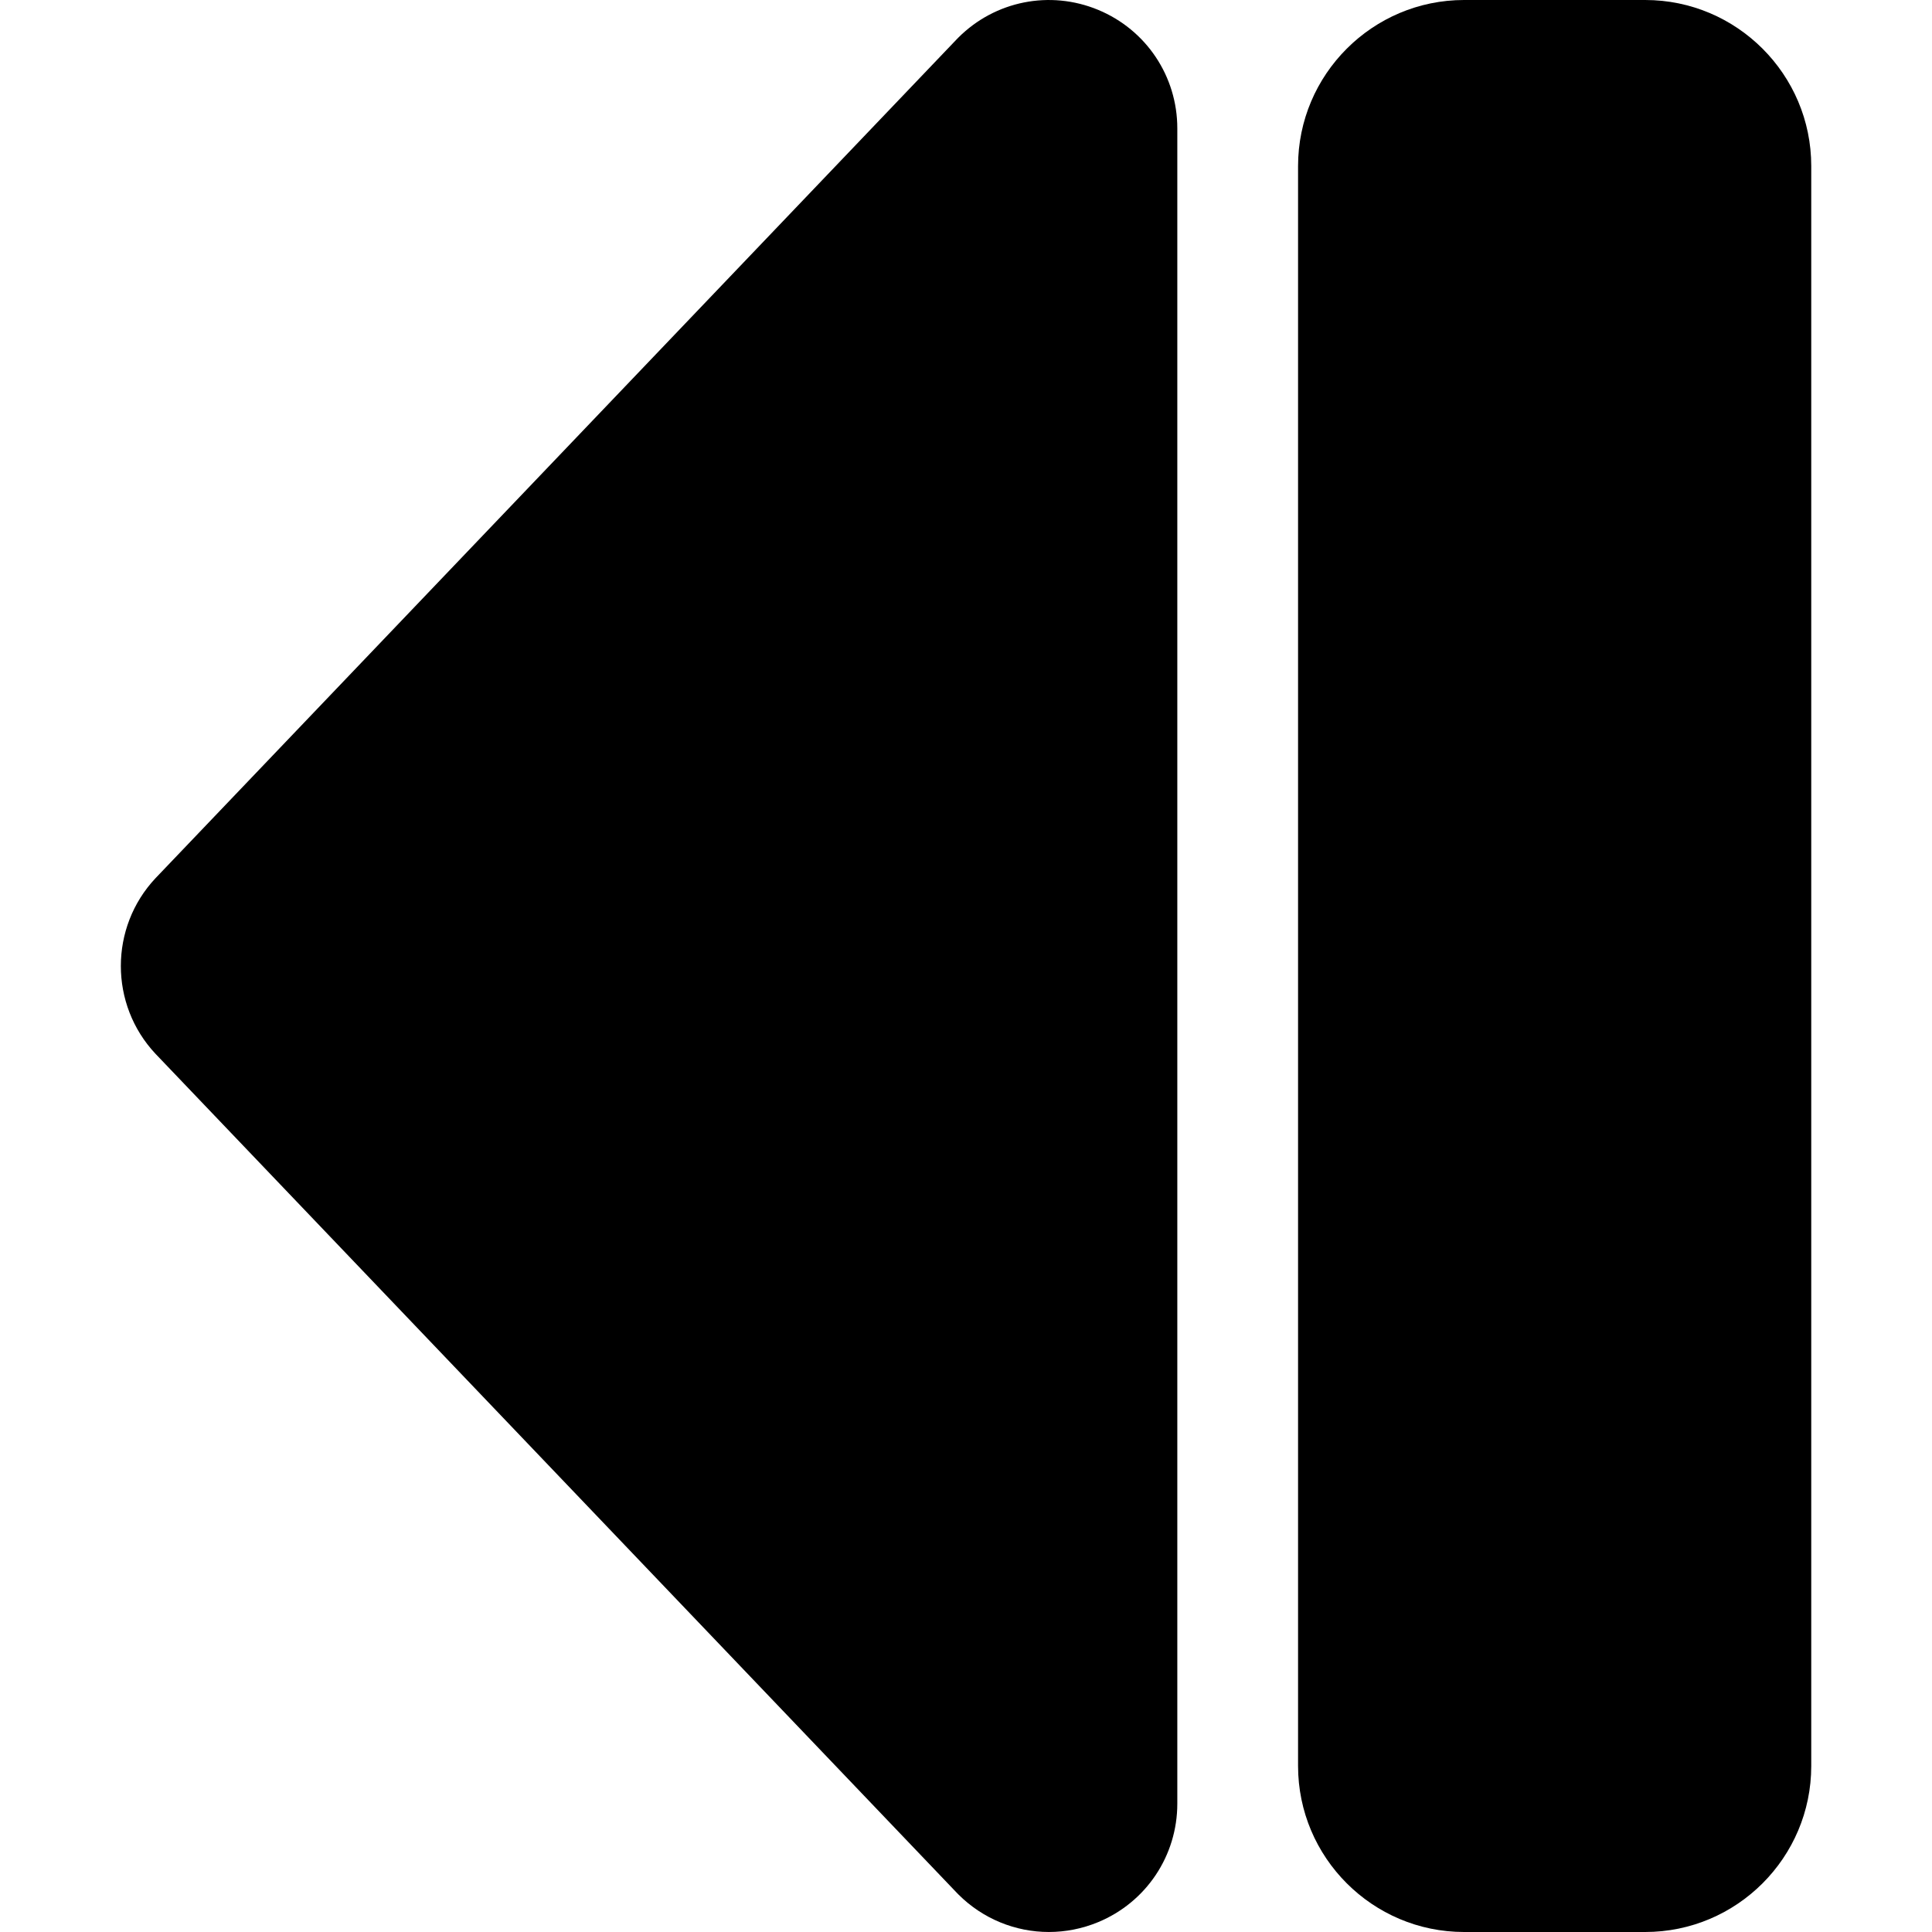
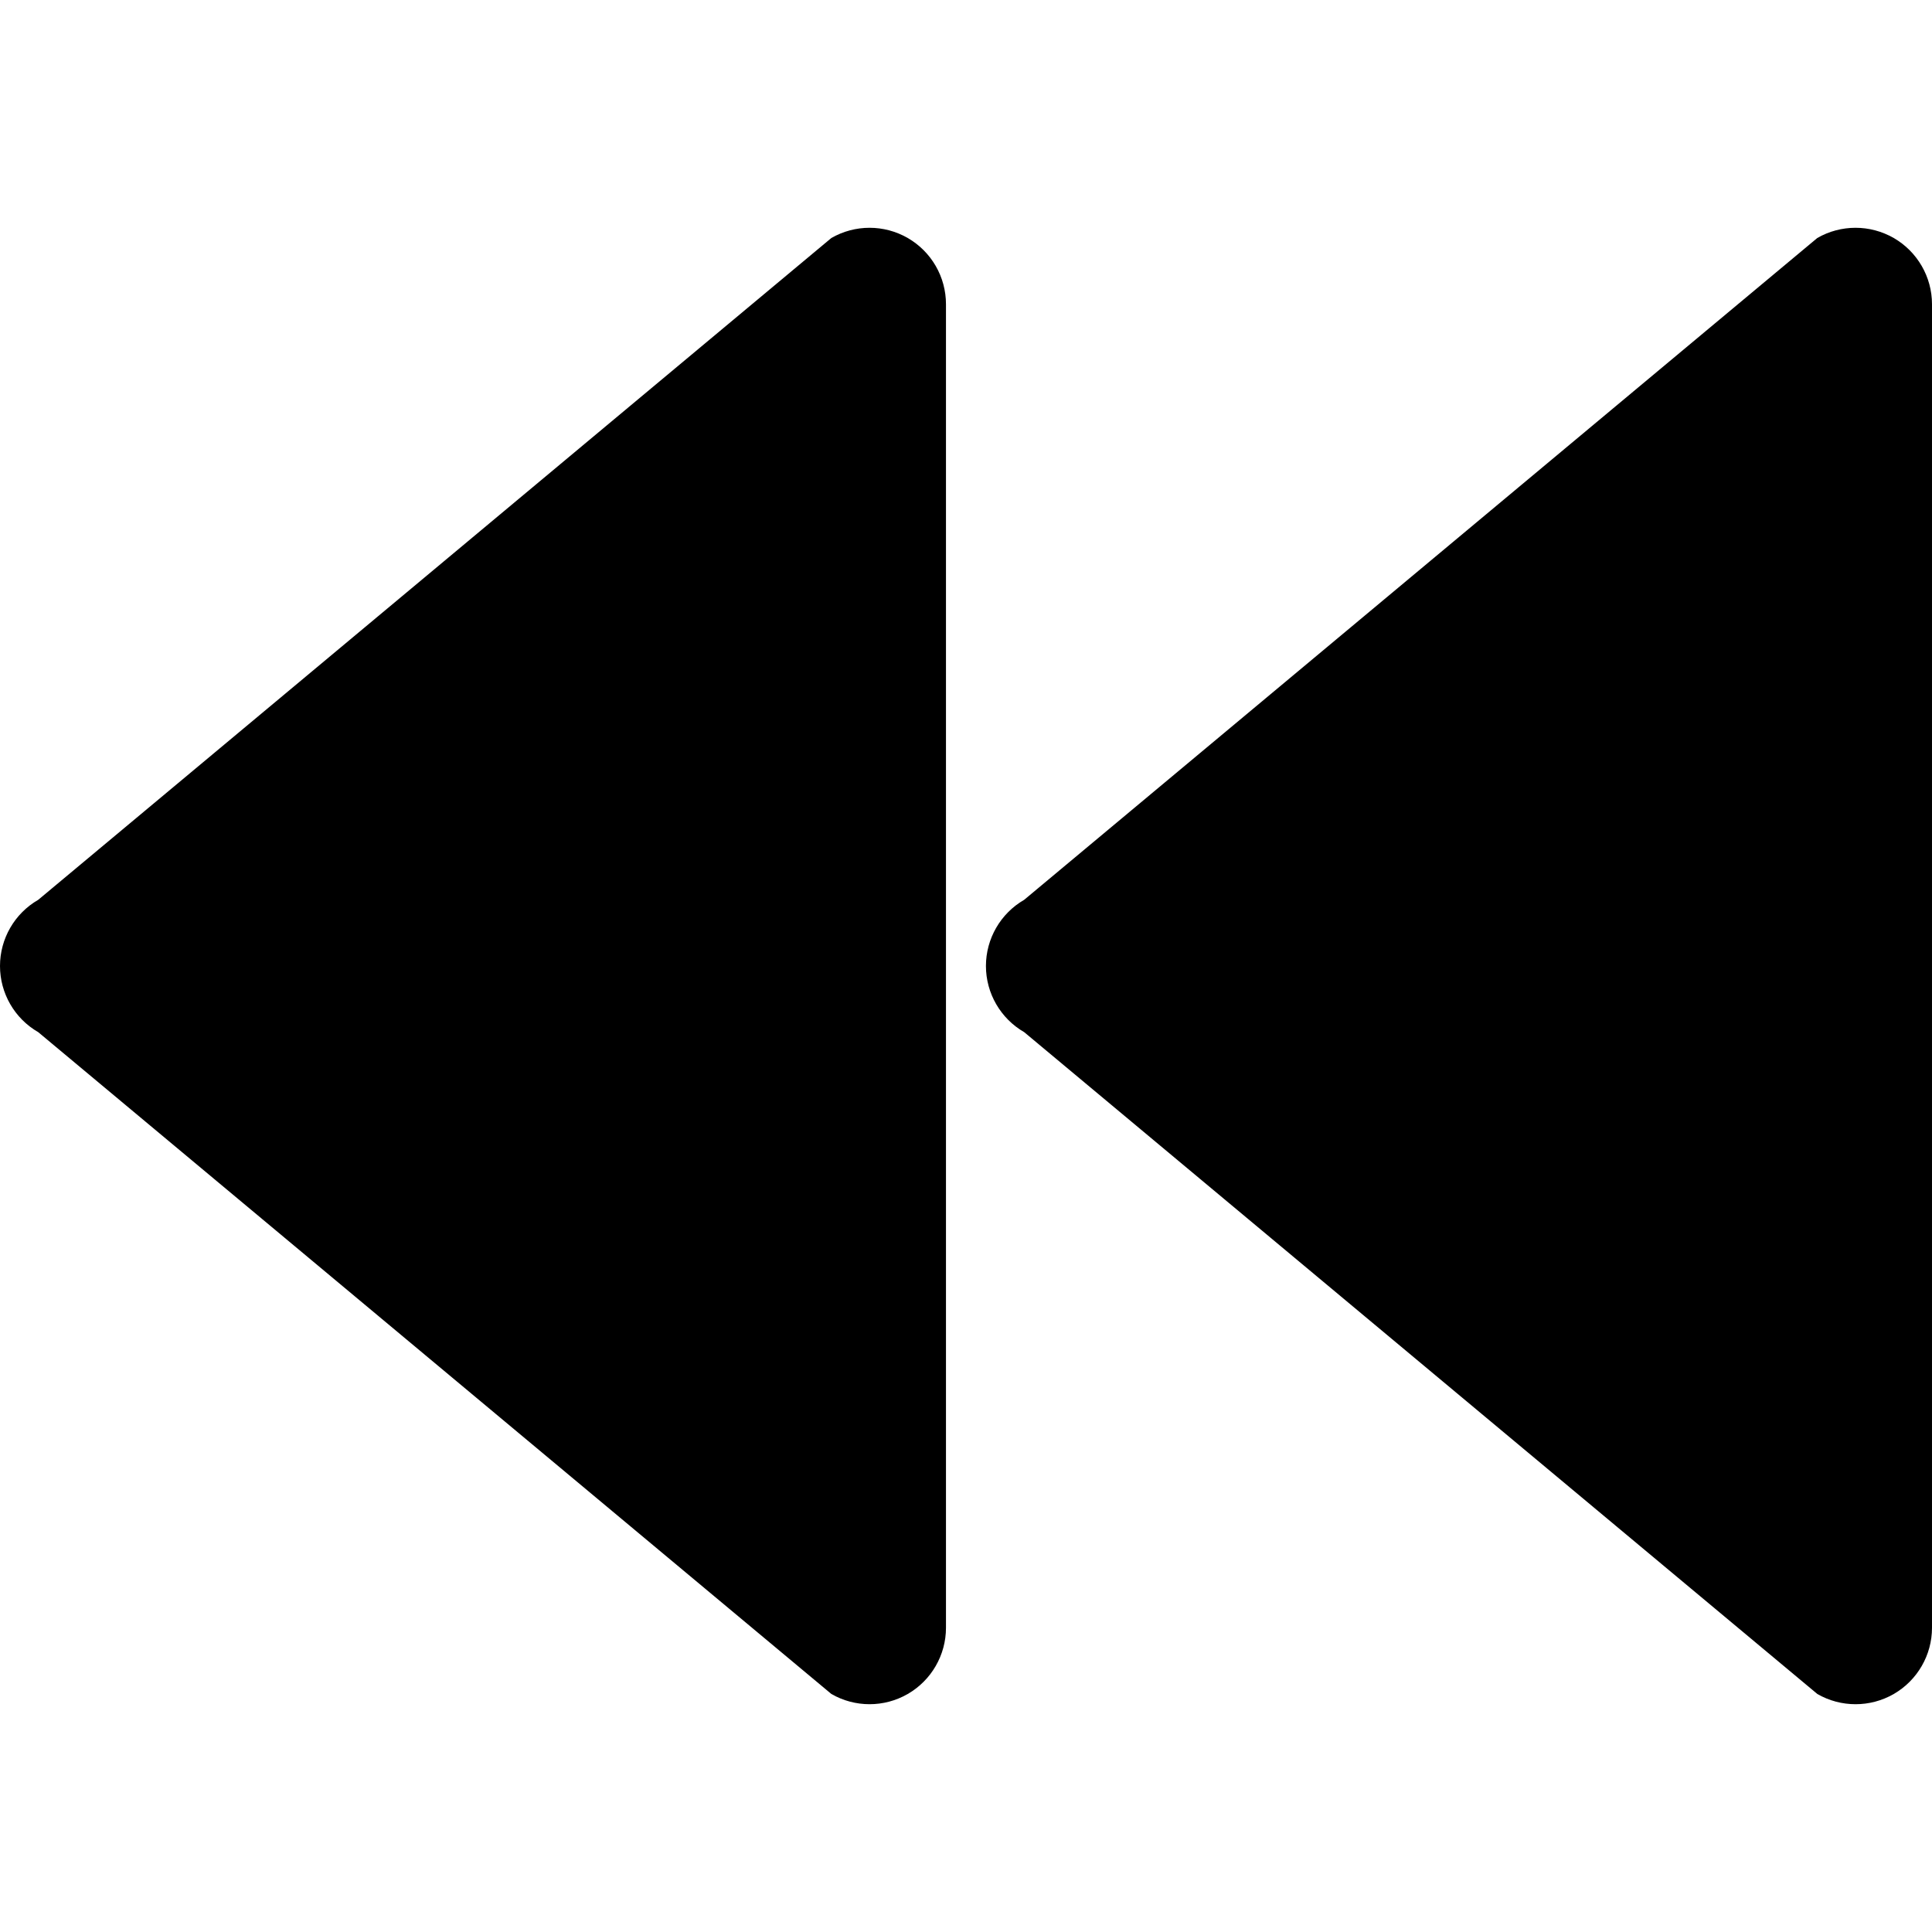
- <svg xmlns="http://www.w3.org/2000/svg" id="Layer" enable-background="new 0 0 512 512" height="512" viewBox="0 0 512 512" width="512">
-   <path d="m277.965 511.997c-8.831 0-17.487-3.455-24.007-9.976-.13-.13-.258-.262-.385-.395l-212.221-222.207c-.049-.052-.098-.104-.147-.155-12.239-13.045-12.239-33.482 0-46.527.049-.052.098-.104.147-.155l212.221-222.209c.127-.133.255-.265.385-.395 9.758-9.759 24.301-12.652 37.053-7.37 12.75 5.282 20.989 17.612 20.989 31.413v443.959c0 13.801-8.239 26.131-20.989 31.412-4.231 1.753-8.66 2.605-13.046 2.605z" />
-   <path d="m436 512h-48c-24.262 0-44-19.738-44-44v-424c0-24.262 19.738-44 44-44h48c24.262 0 44 19.738 44 44v424c0 24.262-19.738 44-44 44z" />
+ <svg xmlns="http://www.w3.org/2000/svg" version="1.1" id="Capa_1" x="0px" y="0px" width="488.106px" height="488.107px" viewBox="0 0 488.106 488.107" style="enable-background:new 0 0 488.106 488.107;" xml:space="preserve">
+   <g>
+     <g id="Layer_8_31_">
+       <path d="M258.75,227.332L459.121,60.132c2.988-1.724,6.326-2.583,9.666-2.583c3.338,0,6.662,0.865,9.661,2.583    c5.965,3.453,9.658,9.825,9.658,16.723v334.398c0,6.89-3.688,13.27-9.658,16.723c-5.968,3.441-13.341,3.441-19.309,0    L258.759,260.769c-5.976-3.443-9.669-9.828-9.669-16.718C249.09,237.154,252.783,230.776,258.75,227.332z M0,244.051    c0,6.89,3.682,13.275,9.66,16.718l200.377,167.202c5.972,3.446,13.33,3.446,19.302,0c5.972-3.454,9.655-9.828,9.655-16.724V76.855    c0-6.898-3.677-13.27-9.655-16.723c-2.989-1.724-6.32-2.583-9.656-2.583c-3.338,0-6.661,0.865-9.651,2.583L9.66,227.332    C3.687,230.776,0,237.154,0,244.051z" />
+     </g>
+   </g>
+   <g>
+ </g>
+   <g>
+ </g>
+   <g>
+ </g>
+   <g>
+ </g>
+   <g>
+ </g>
+   <g>
+ </g>
+   <g>
+ </g>
+   <g>
+ </g>
+   <g>
+ </g>
+   <g>
+ </g>
+   <g>
+ </g>
+   <g>
+ </g>
+   <g>
+ </g>
+   <g>
+ </g>
+   <g>
+ </g>
</svg>
